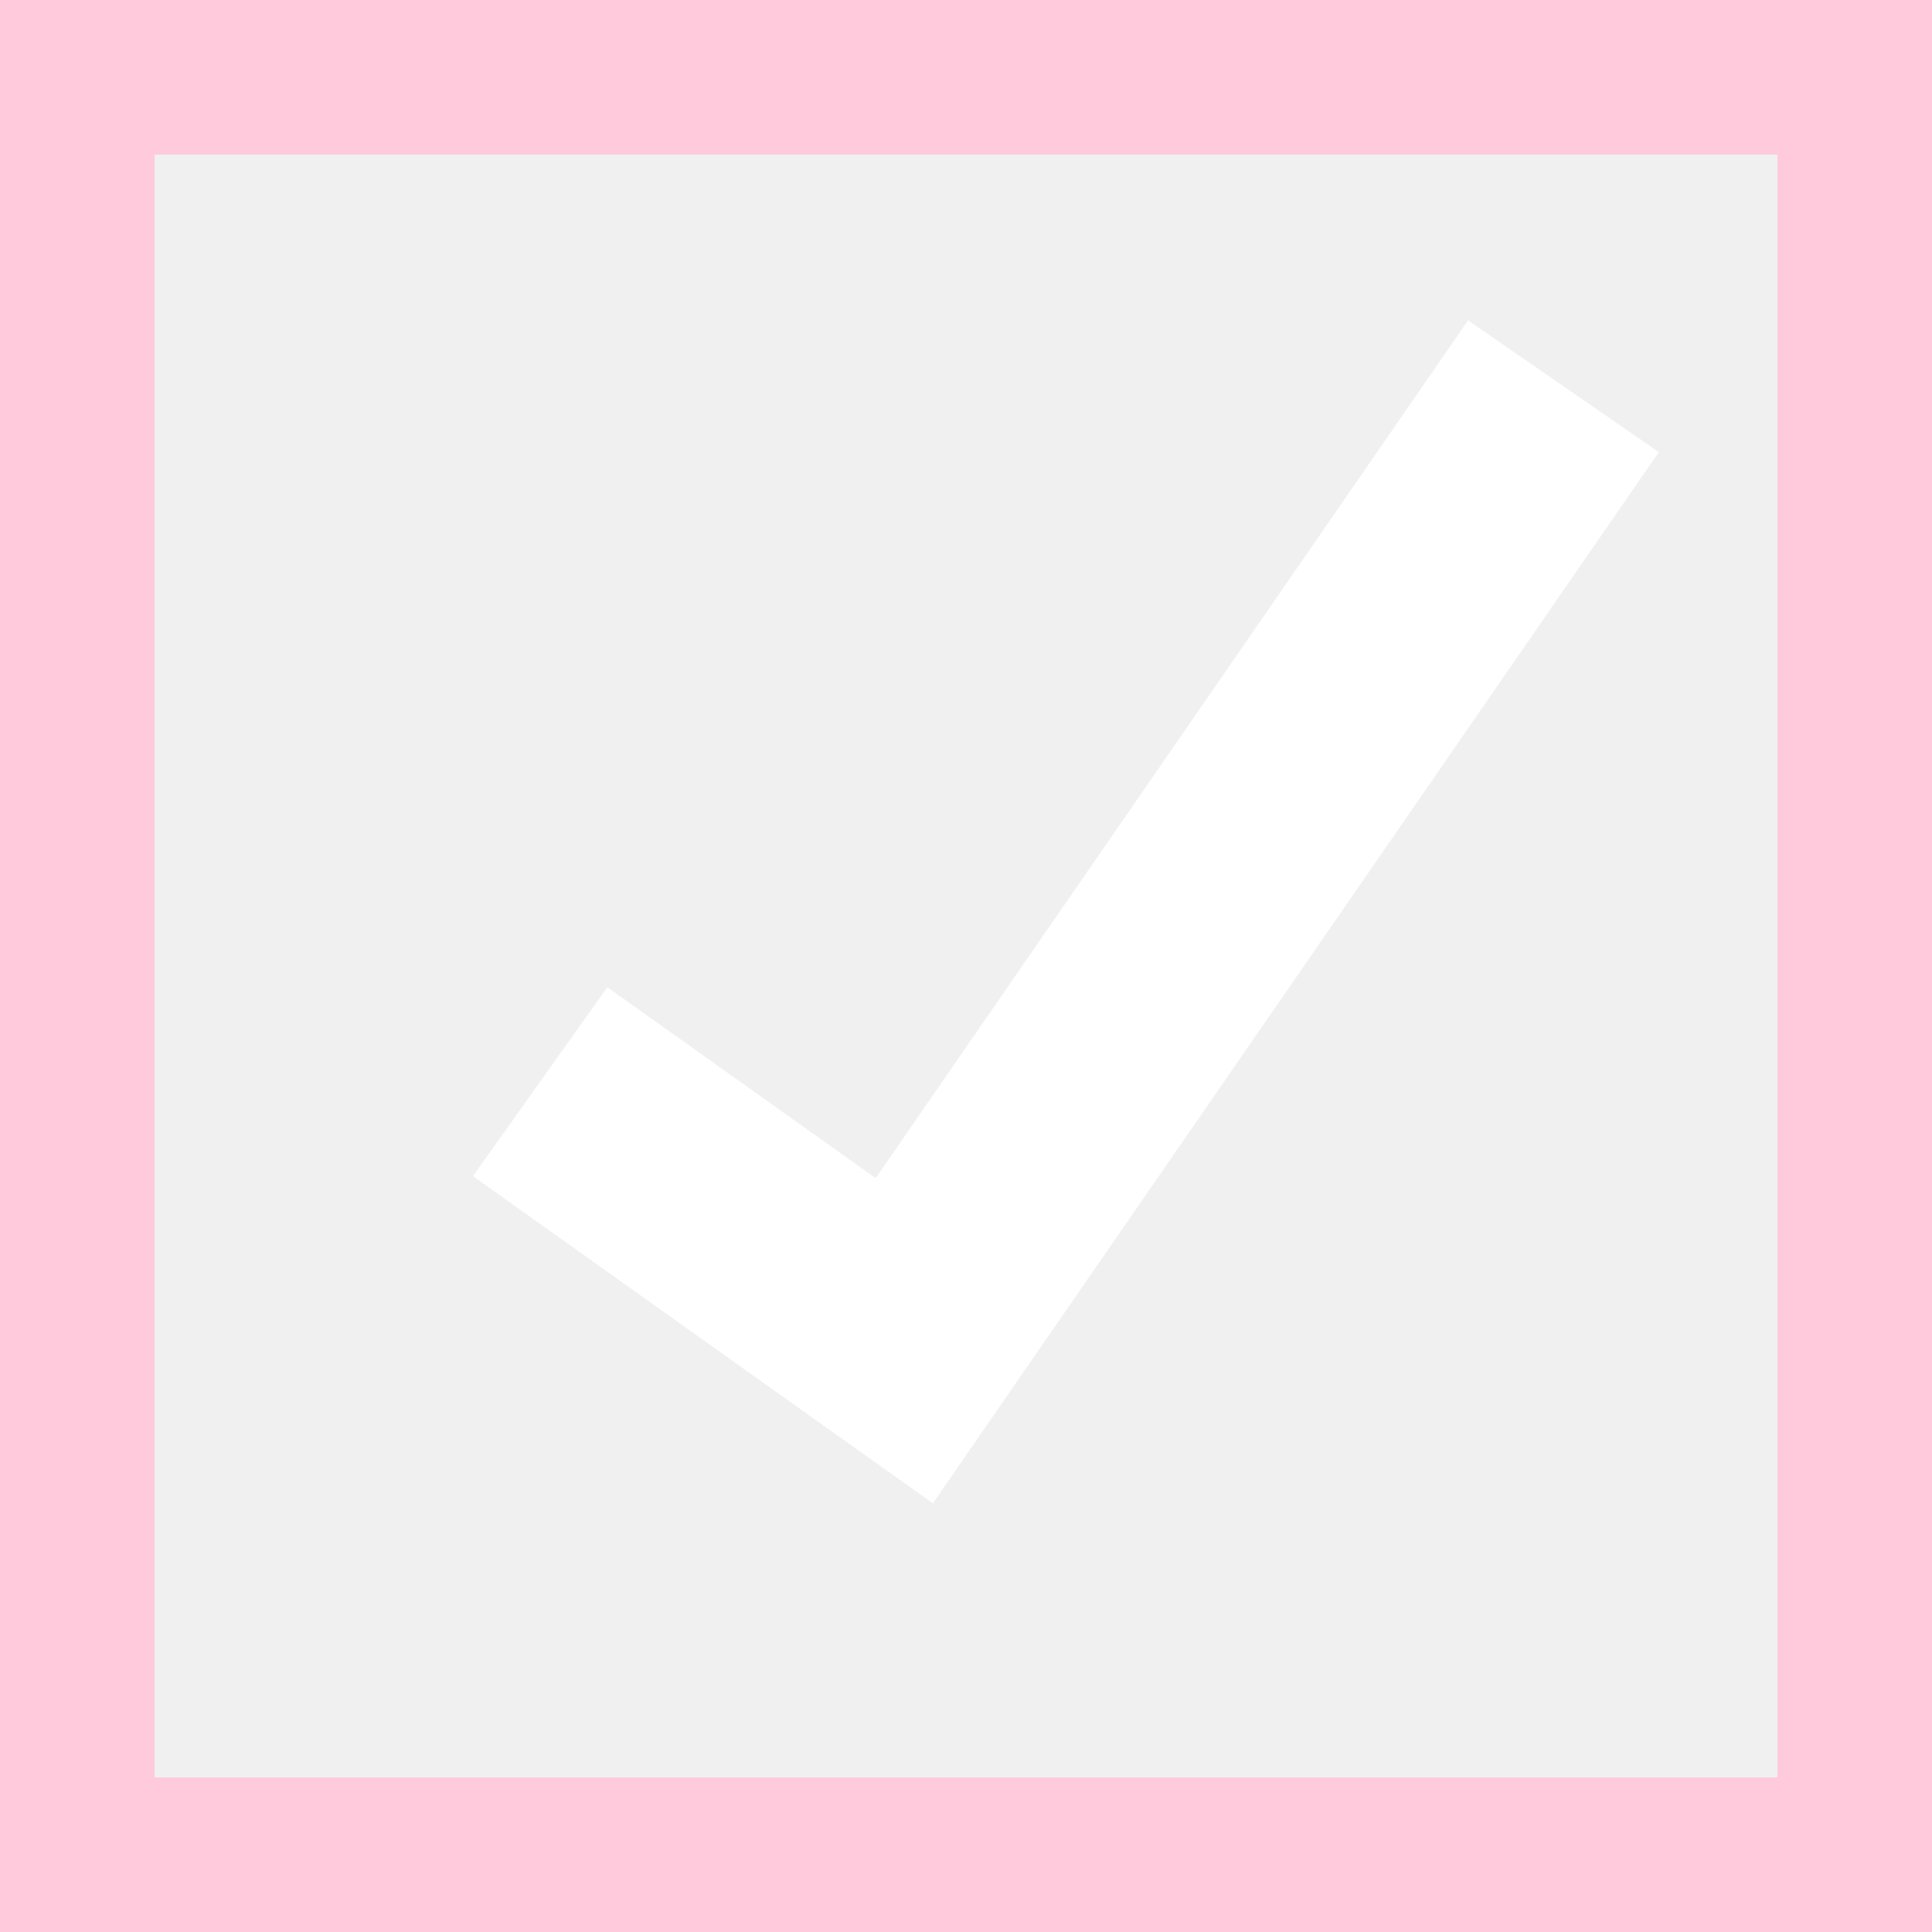
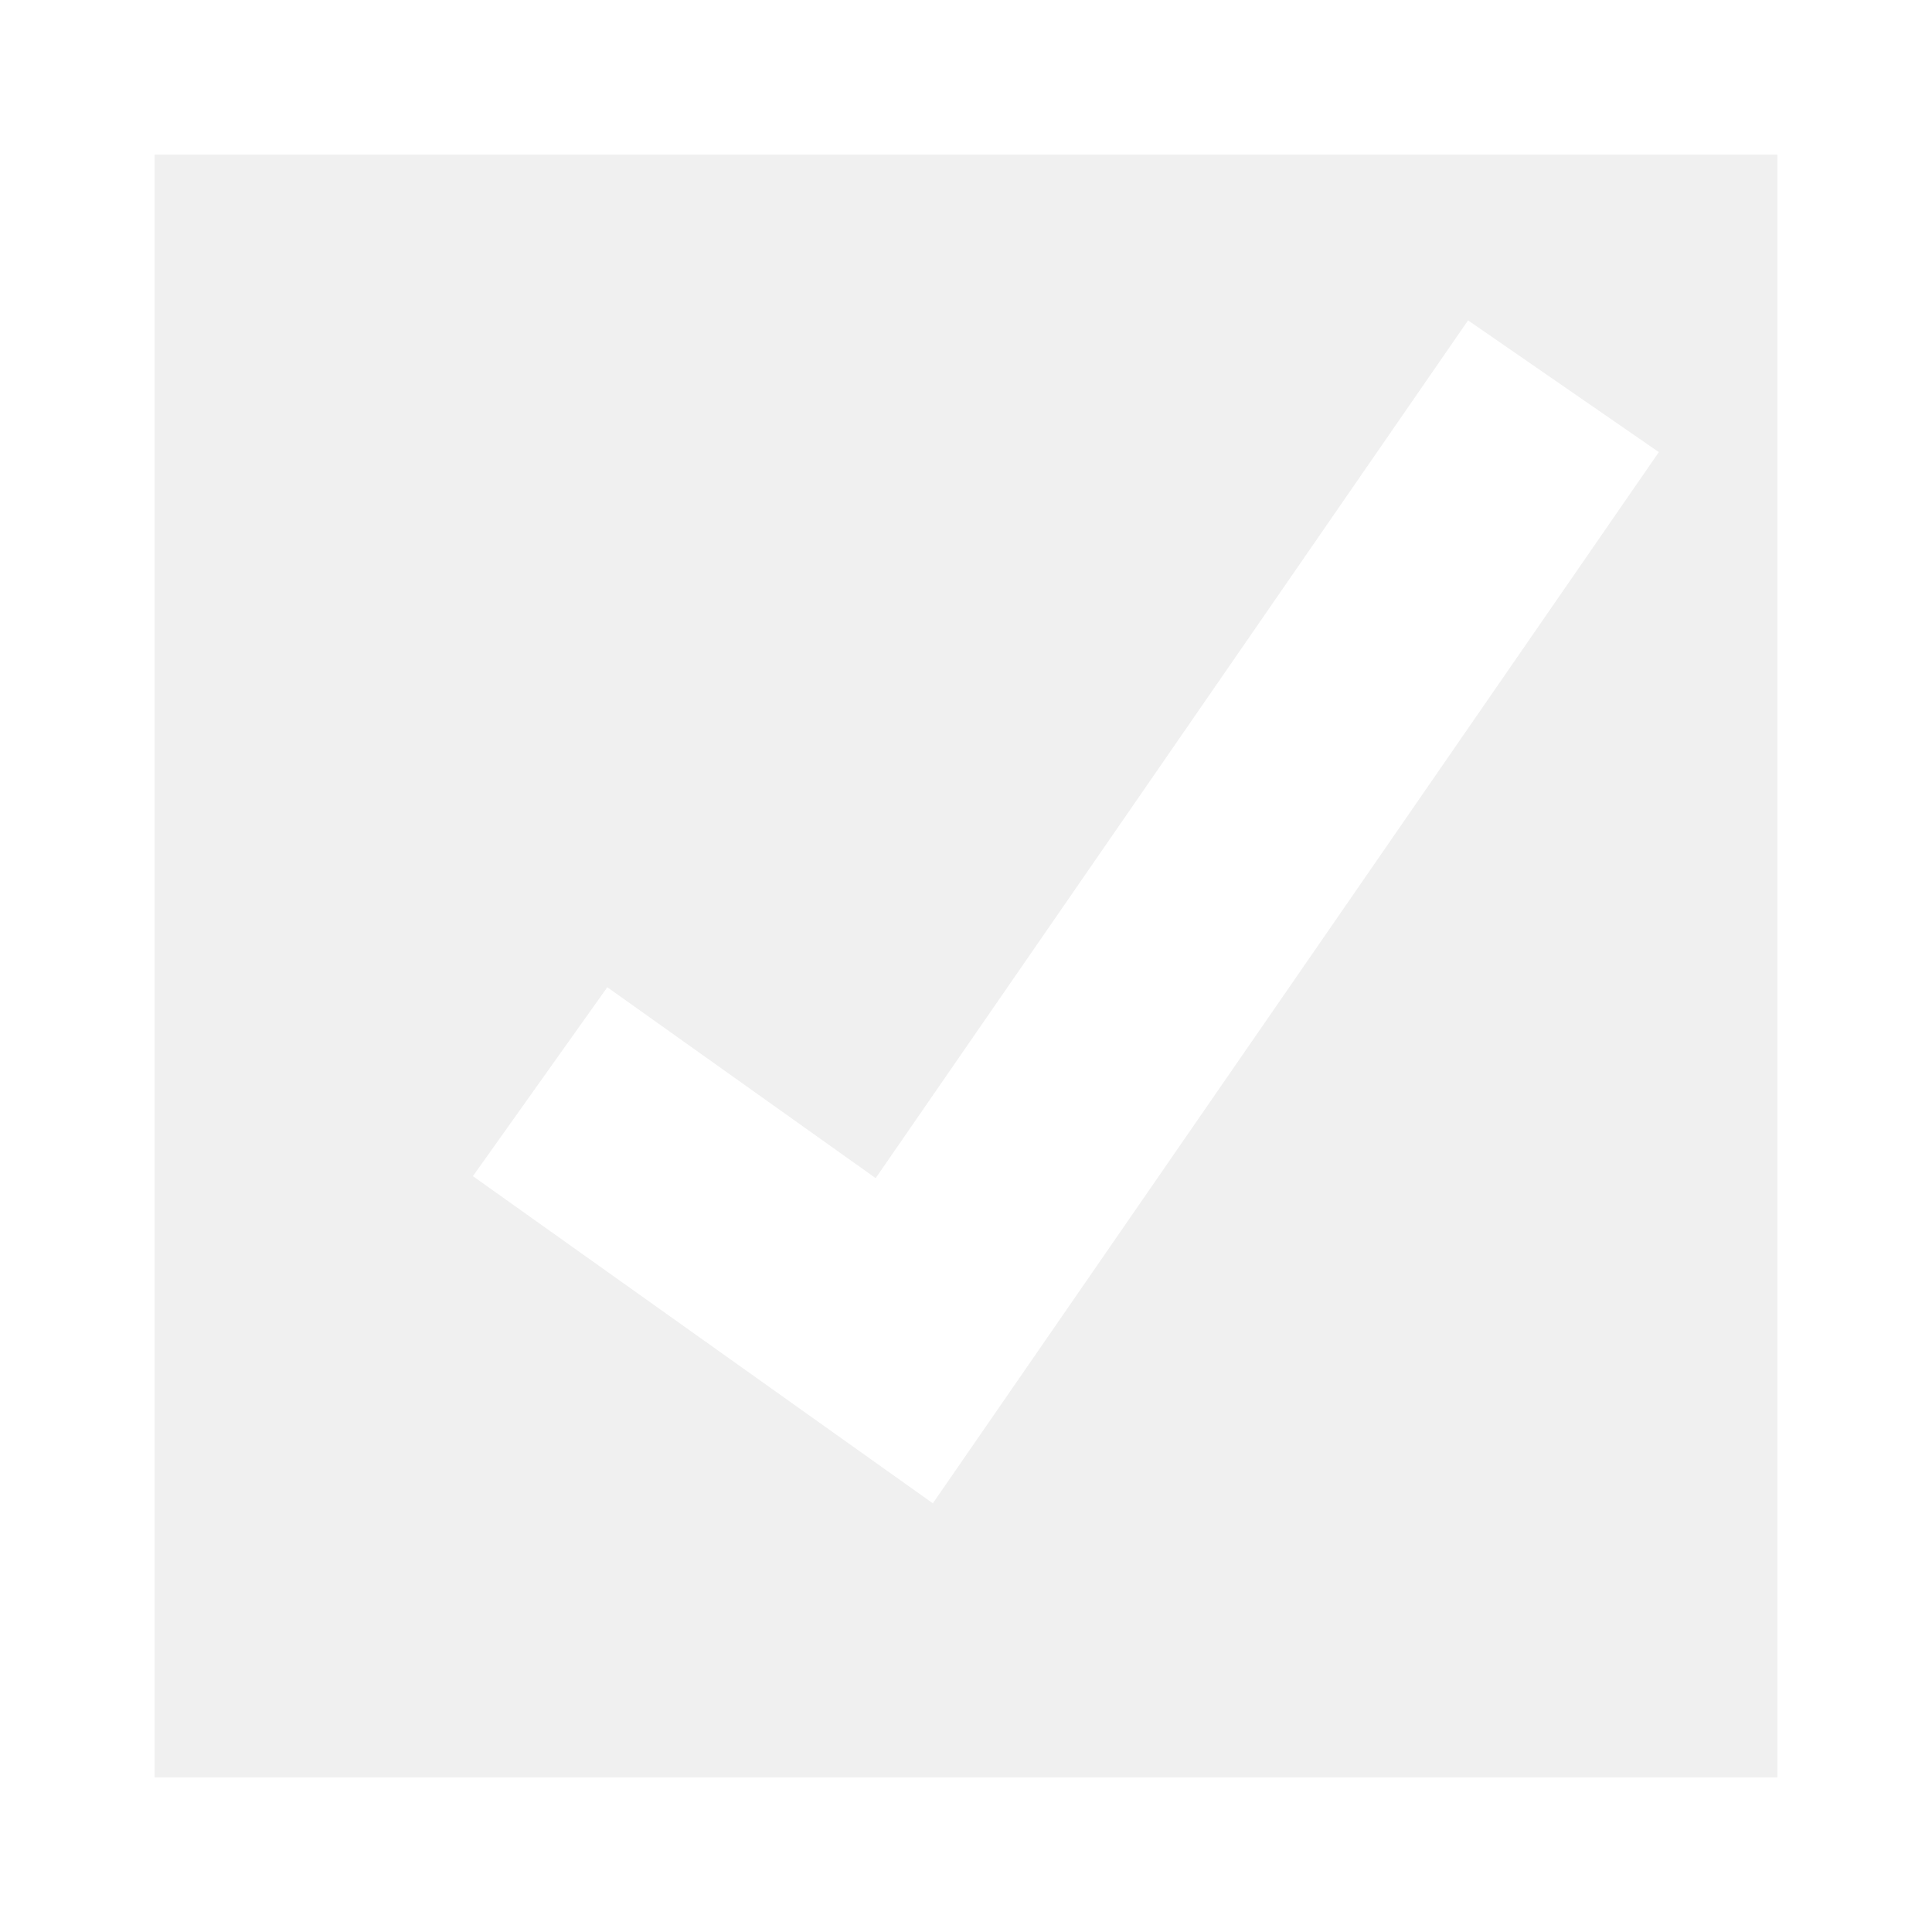
<svg xmlns="http://www.w3.org/2000/svg" xmlns:xlink="http://www.w3.org/1999/xlink" width="25px" height="25px" viewBox="0 0 25 25" version="1.1">
  <defs>
    <rect id="path-1" x="0" y="0" width="25" height="25" />
    <mask id="mask-2" maskContentUnits="userSpaceOnUse" maskUnits="objectBoundingBox" x="0" y="0" width="25" height="25" fill="white">
      <use xlink:href="#path-1" />
    </mask>
  </defs>
  <g id="Page-1" stroke="none" stroke-width="1" fill="none" fill-rule="evenodd">
-     <g id="Artboard-Copy-2" transform="translate(-745, -391)">
+     <g id="Artboard-Copy-2" transform="translate(-745, -391)" stroke="#FFFFFF">
      <g id="Group-11" transform="translate(248, 386)">
        <g id="Group-17">
          <g id="Group-20-Copy-2" transform="translate(497, 5)">
-             <use id="Rectangle-9" stroke="#FFCADB" mask="url(#mask-2)" stroke-width="4" xlink:href="#path-1" />
-             <polyline id="Path-5" stroke="#FFFFFF" stroke-width="3" points="6.989 13.997 11.701 17.349 20.231 4.998" />
+             <use id="Rectangle-9" mask="url(#mask-2)" stroke-width="4" xlink:href="#path-1" />
+             <polyline id="Path-5" stroke-width="3" points="6.989 13.997 11.701 17.349 20.231 4.998" />
          </g>
        </g>
      </g>
    </g>
  </g>
</svg>
